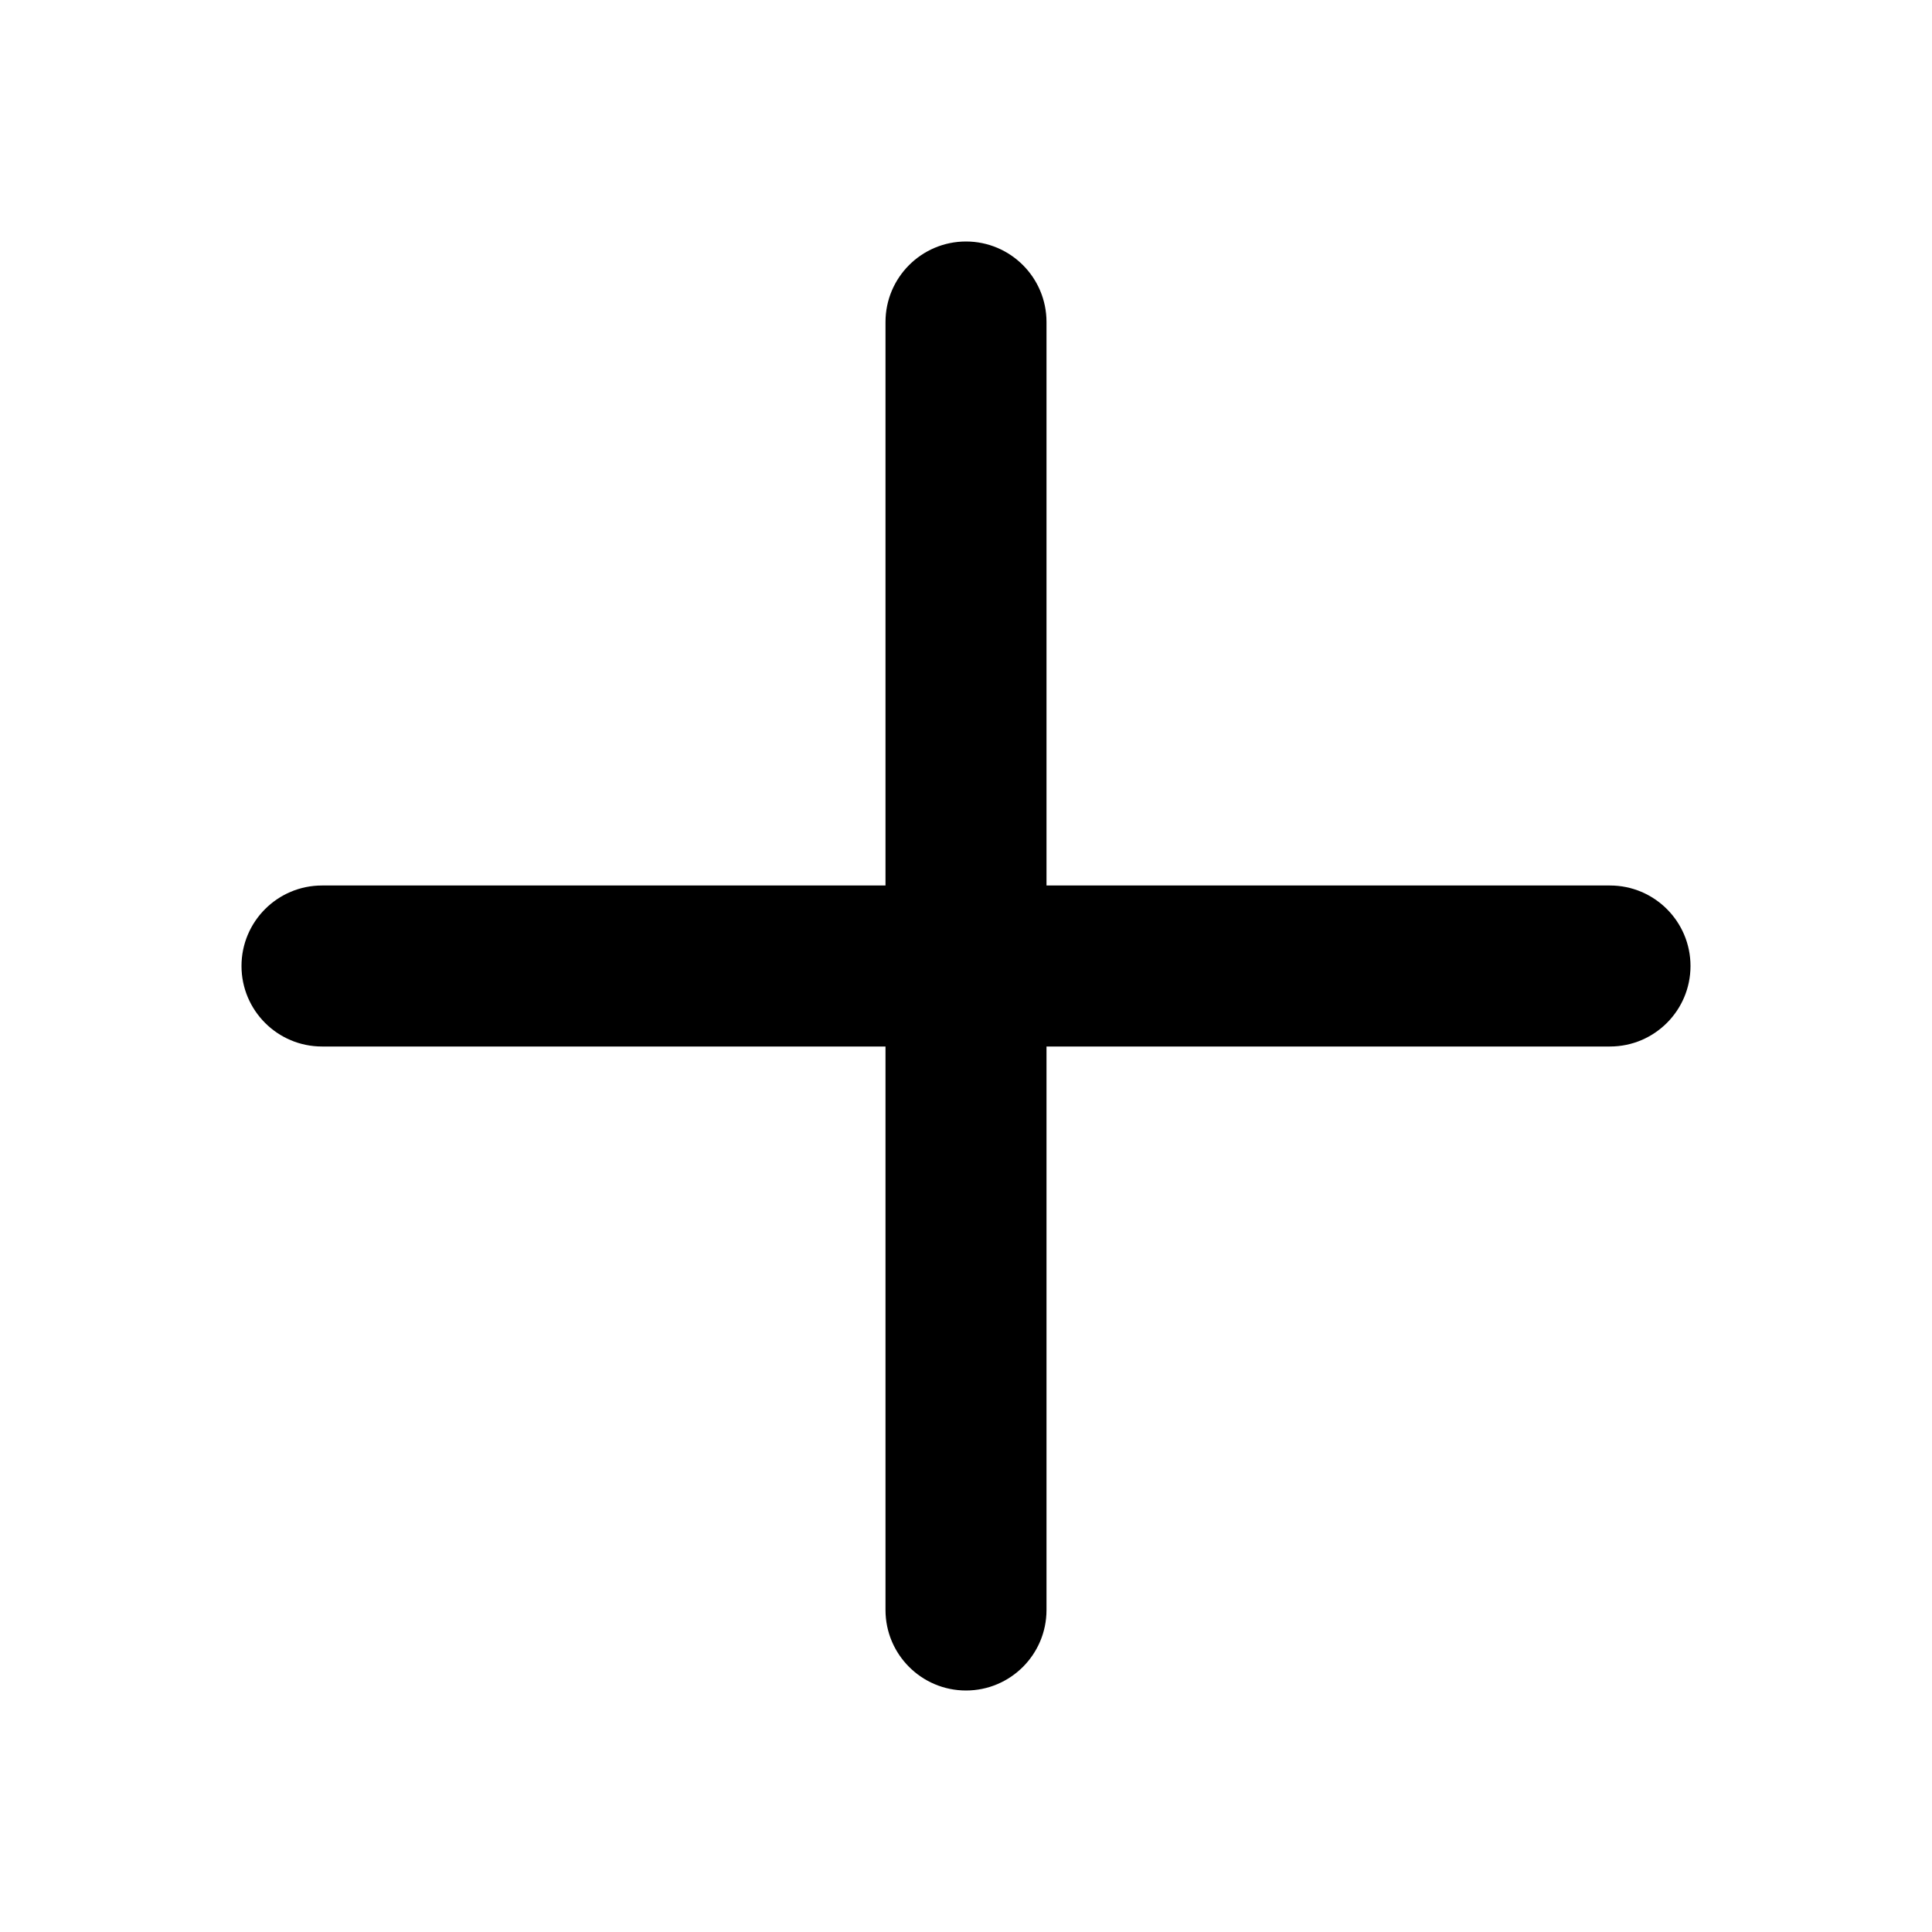
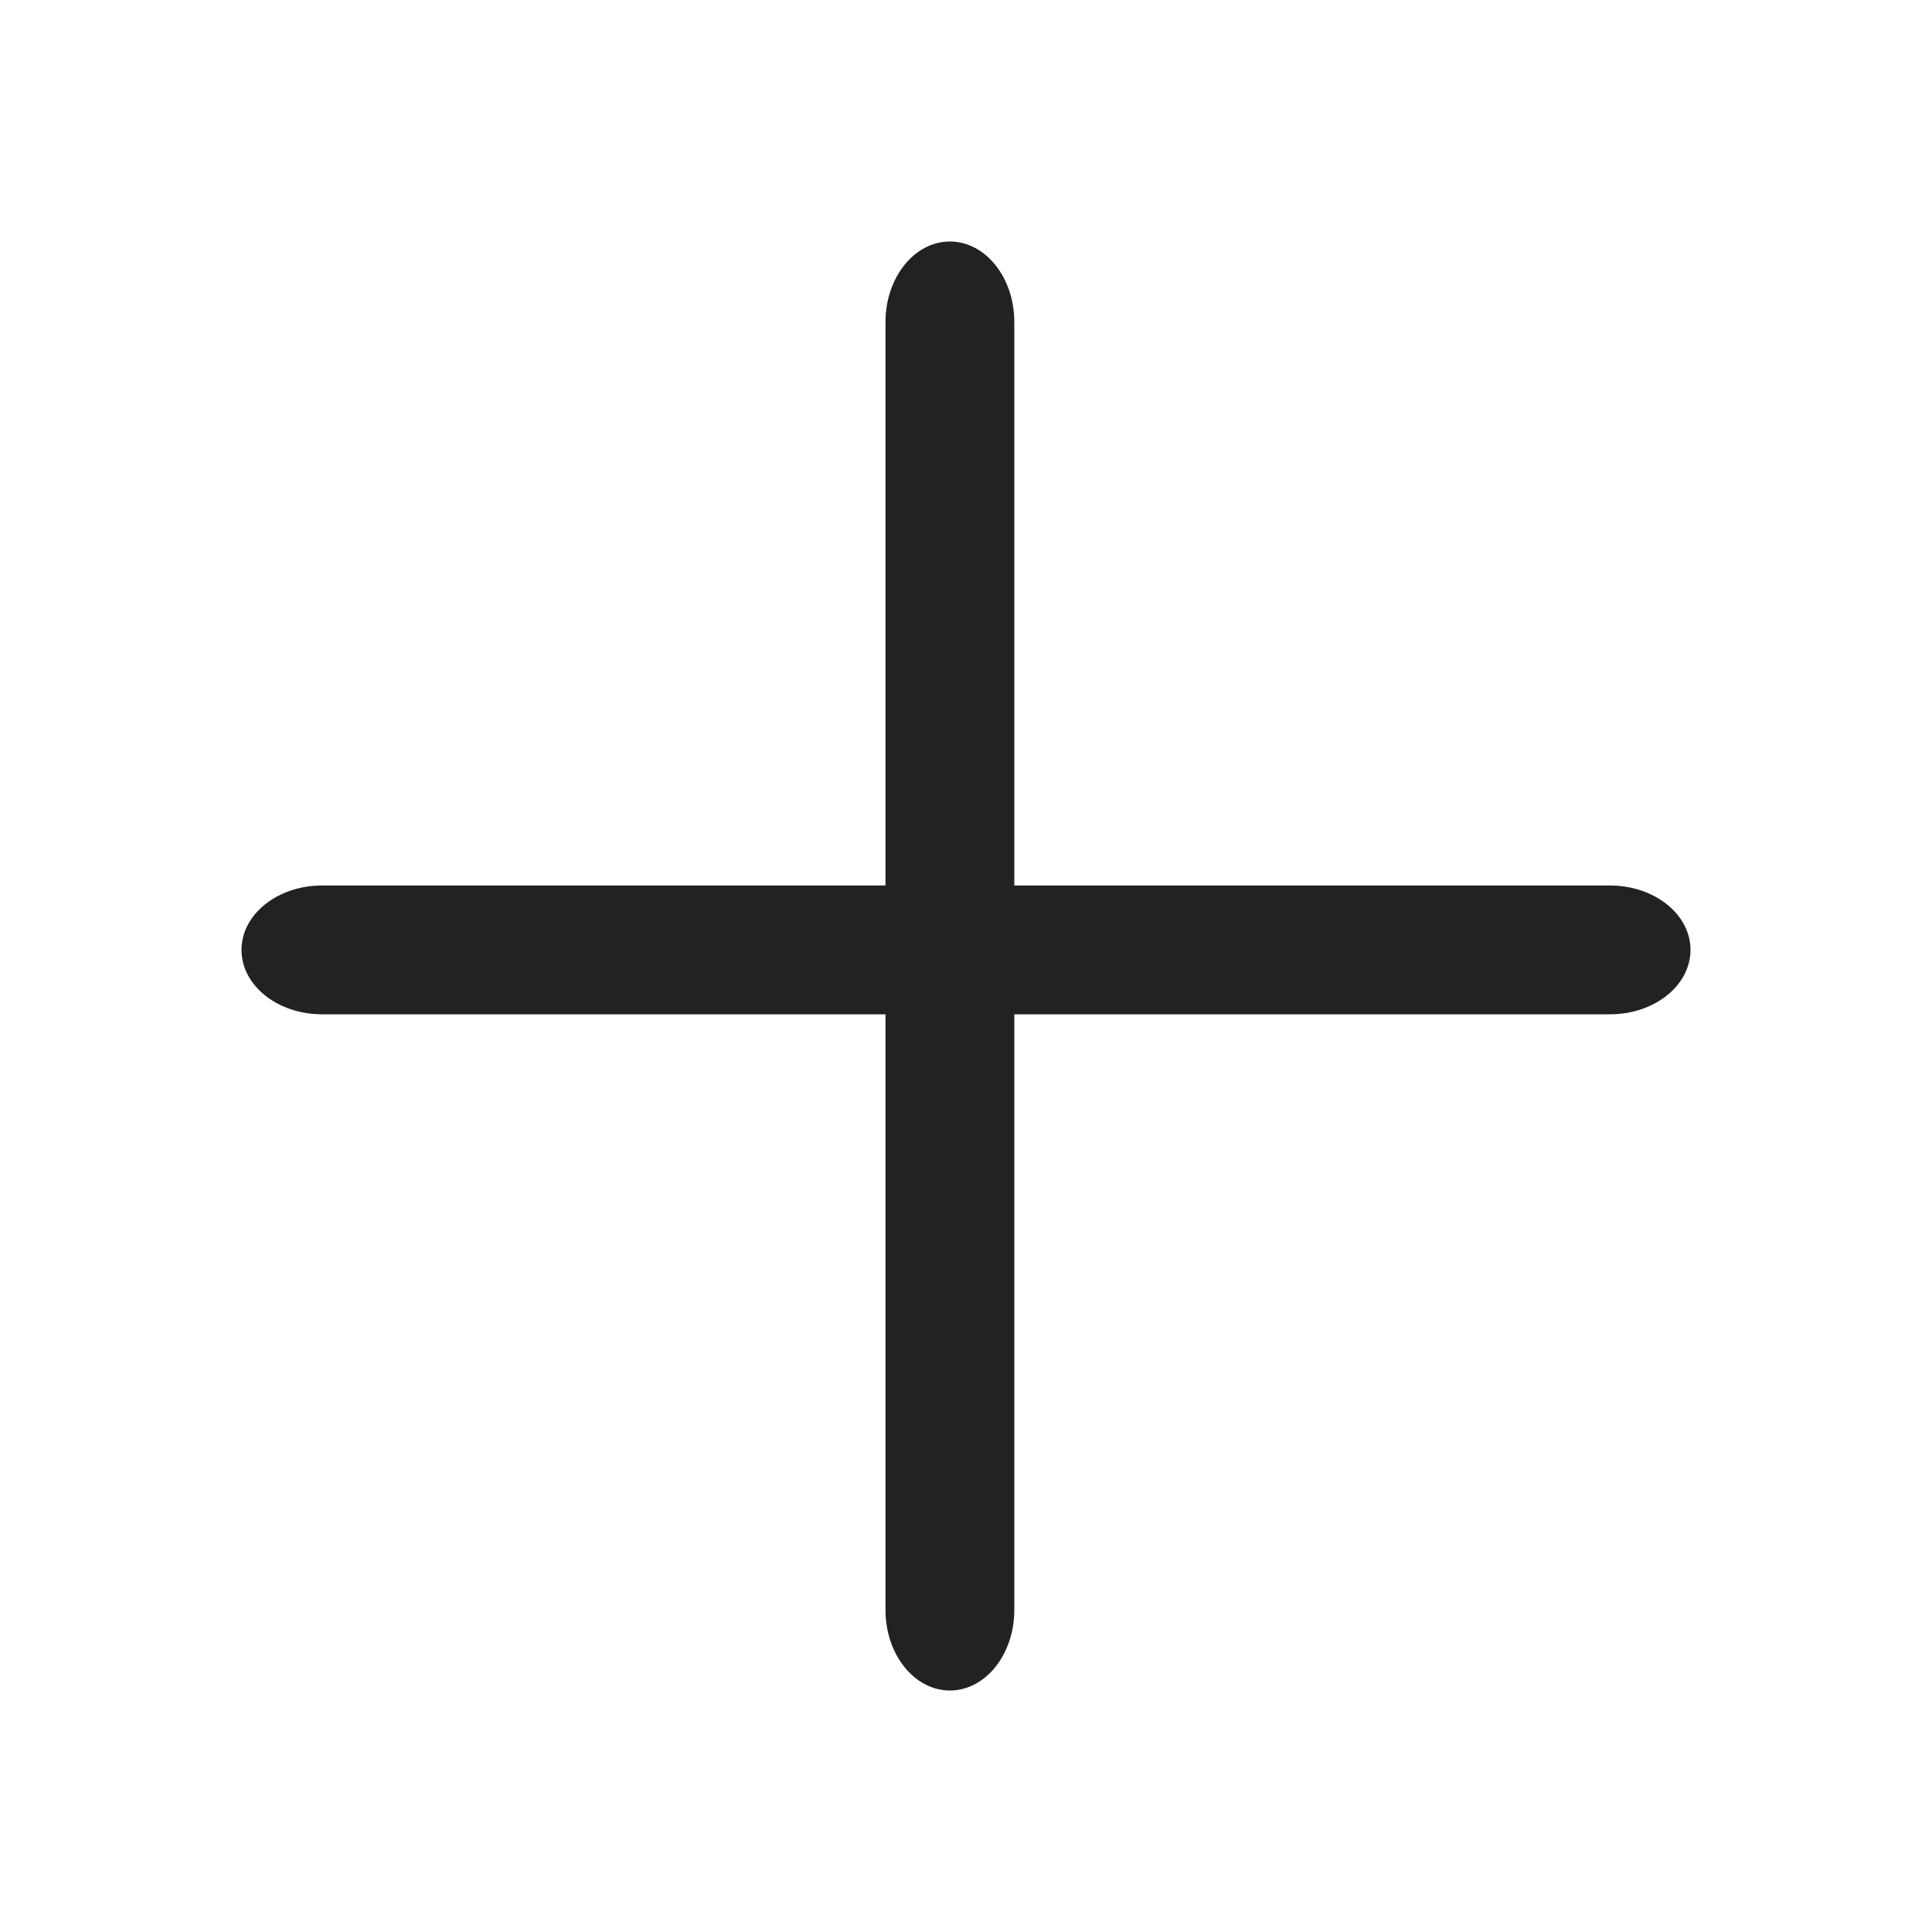
<svg xmlns="http://www.w3.org/2000/svg" width="24" height="24" viewBox="0 0 24 24" fill="none">
-   <path fill-rule="evenodd" clip-rule="evenodd" d="M12 3C12.552 3 13 3.448 13 4L13 20C13 20.552 12.552 21 12 21C11.448 21 11 20.552 11 20L11 4C11 3.448 11.448 3 12 3Z" fill="black" />
-   <path fill-rule="evenodd" clip-rule="evenodd" d="M21 12C21 12.552 20.552 13 20 13L4 13C3.448 13 3 12.552 3 12C3 11.448 3.448 11 4 11L20 11C20.552 11 21 11.448 21 12Z" fill="black" />
+   <path fill-rule="evenodd" clip-rule="evenodd" d="M11.8 3C12.242 3 12.6 3.448 12.6 4L12.6 20C12.6 20.552 12.242 21 11.8 21C11.358 21 11 20.552 11 20L11 4C11 3.448 11.358 3 11.8 3Z" fill="#222222" />
+   <path fill-rule="evenodd" clip-rule="evenodd" d="M21 11.8C21 12.242 20.552 12.6 20 12.6L4 12.6C3.448 12.6 3 12.242 3 11.8C3 11.358 3.448 11 4 11L20 11C20.552 11 21 11.358 21 11.8Z" fill="#222222" />
</svg>
